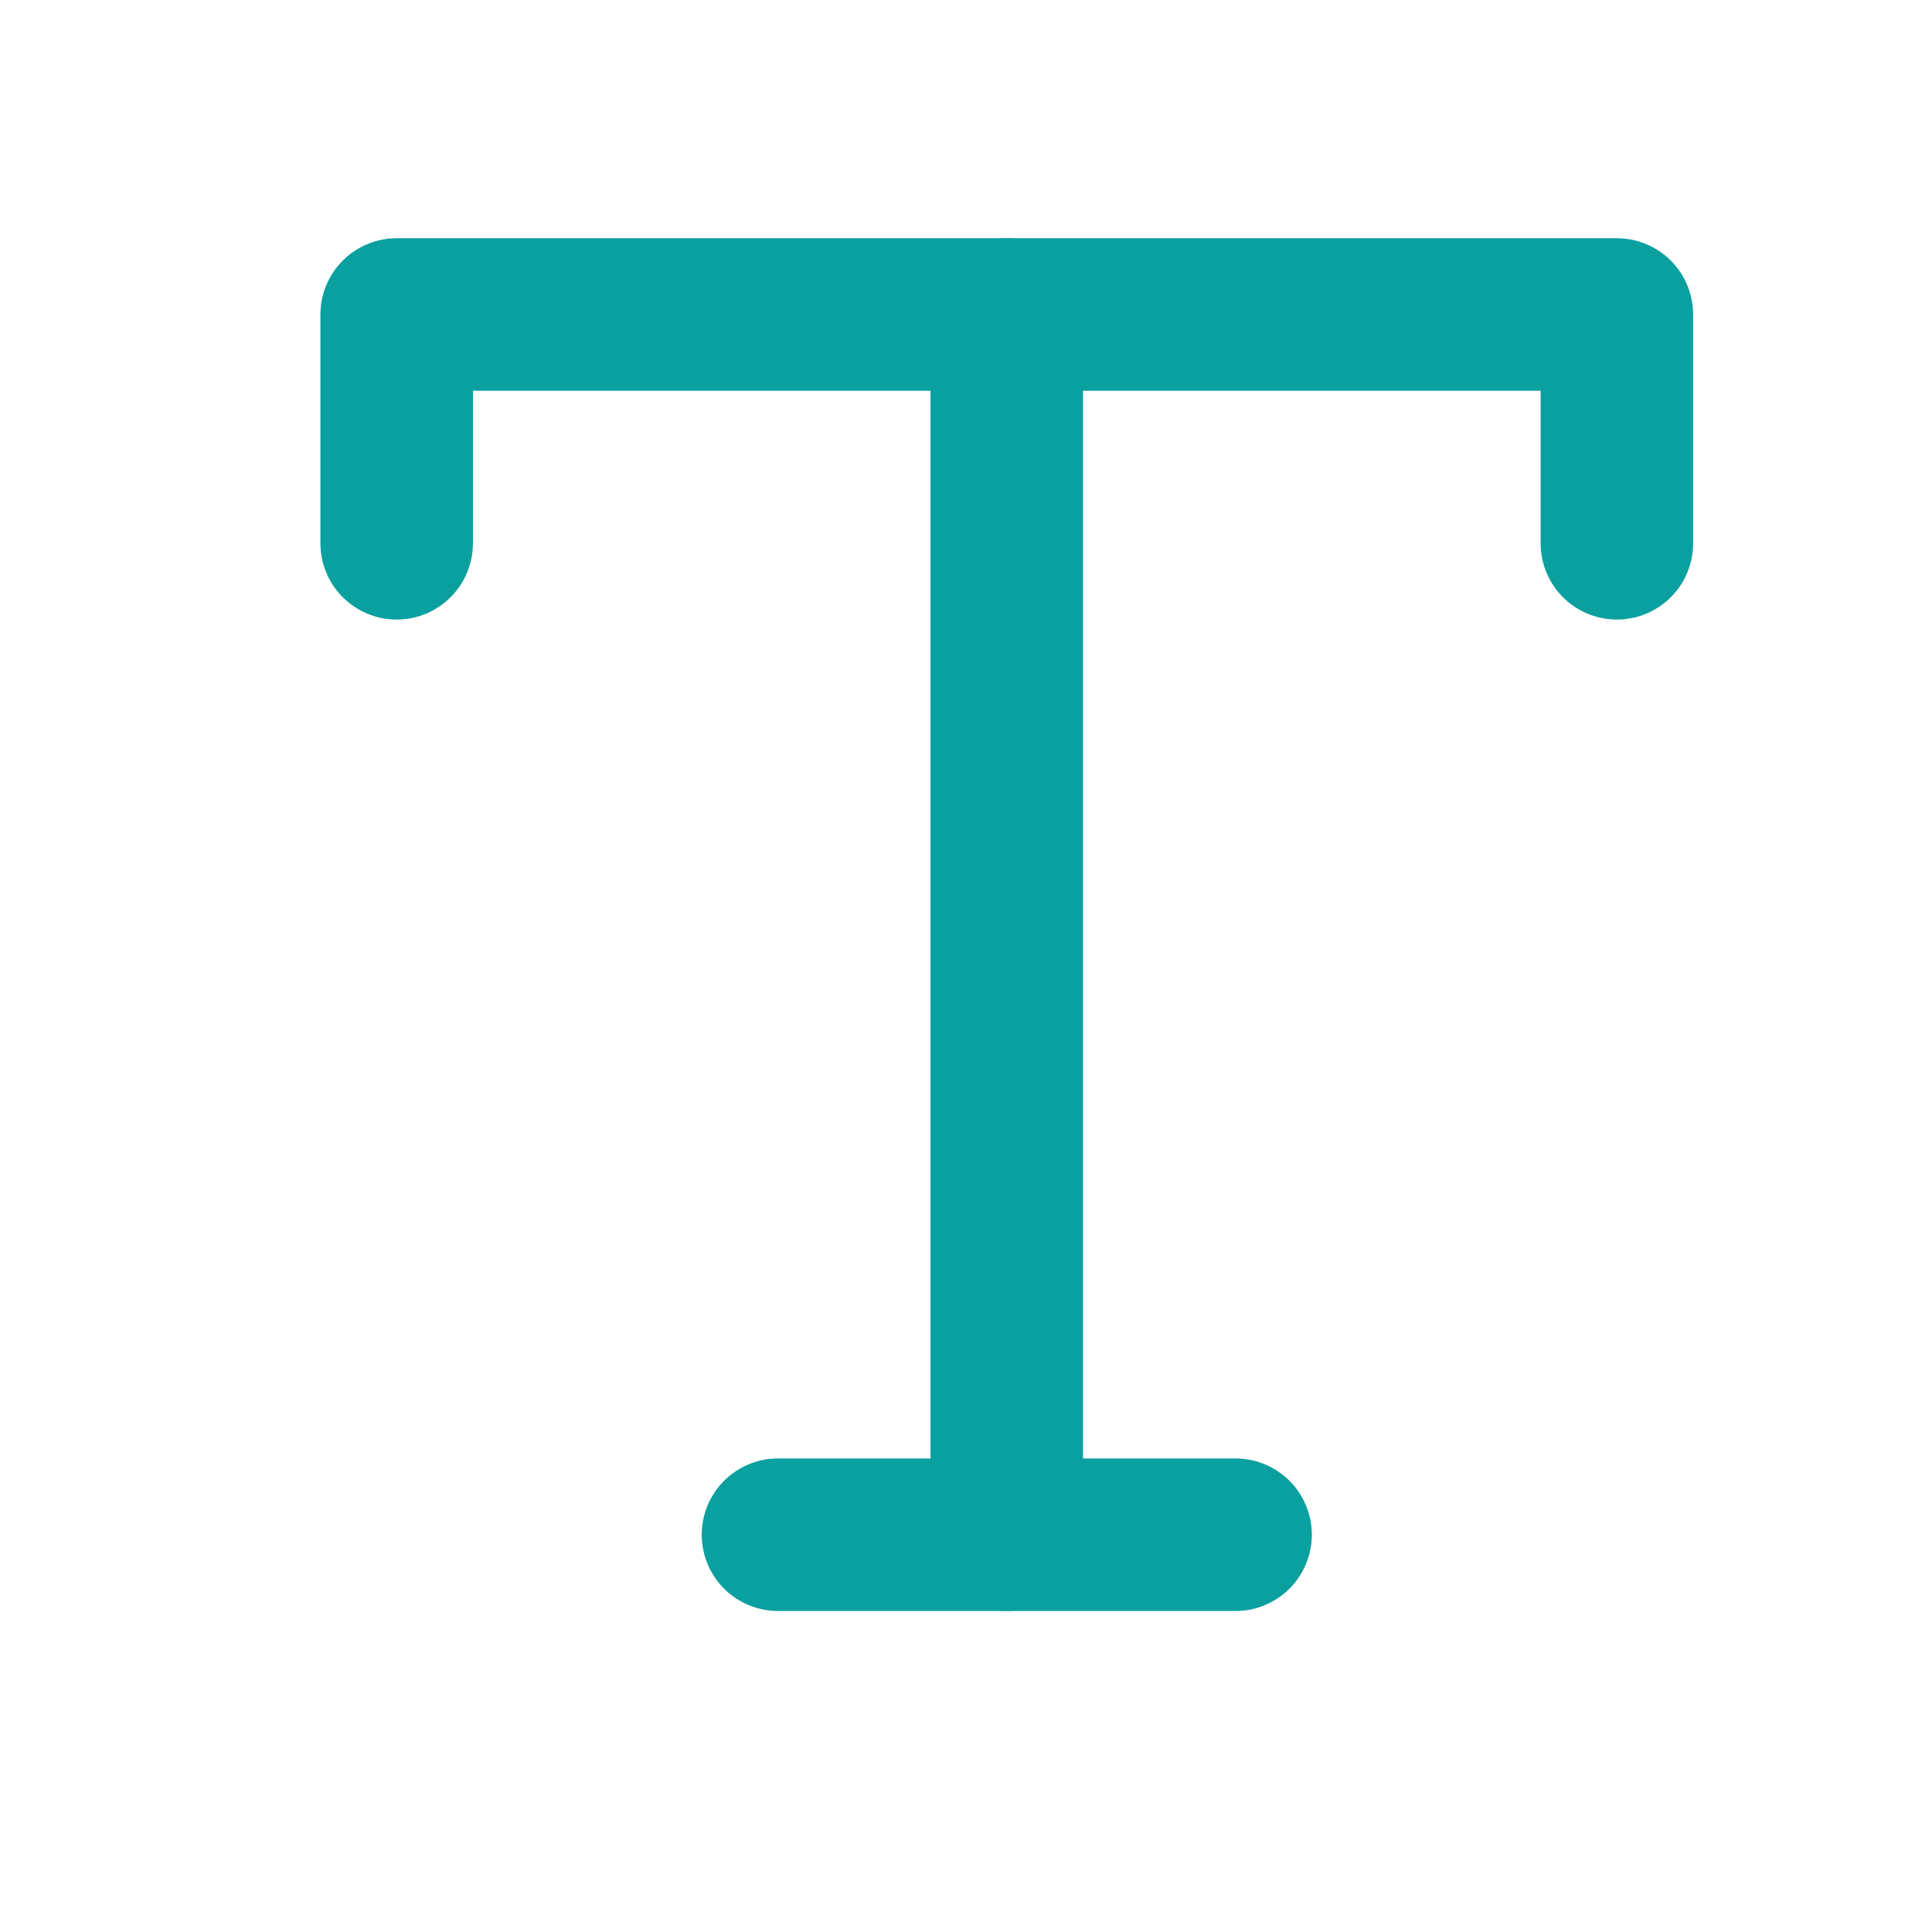
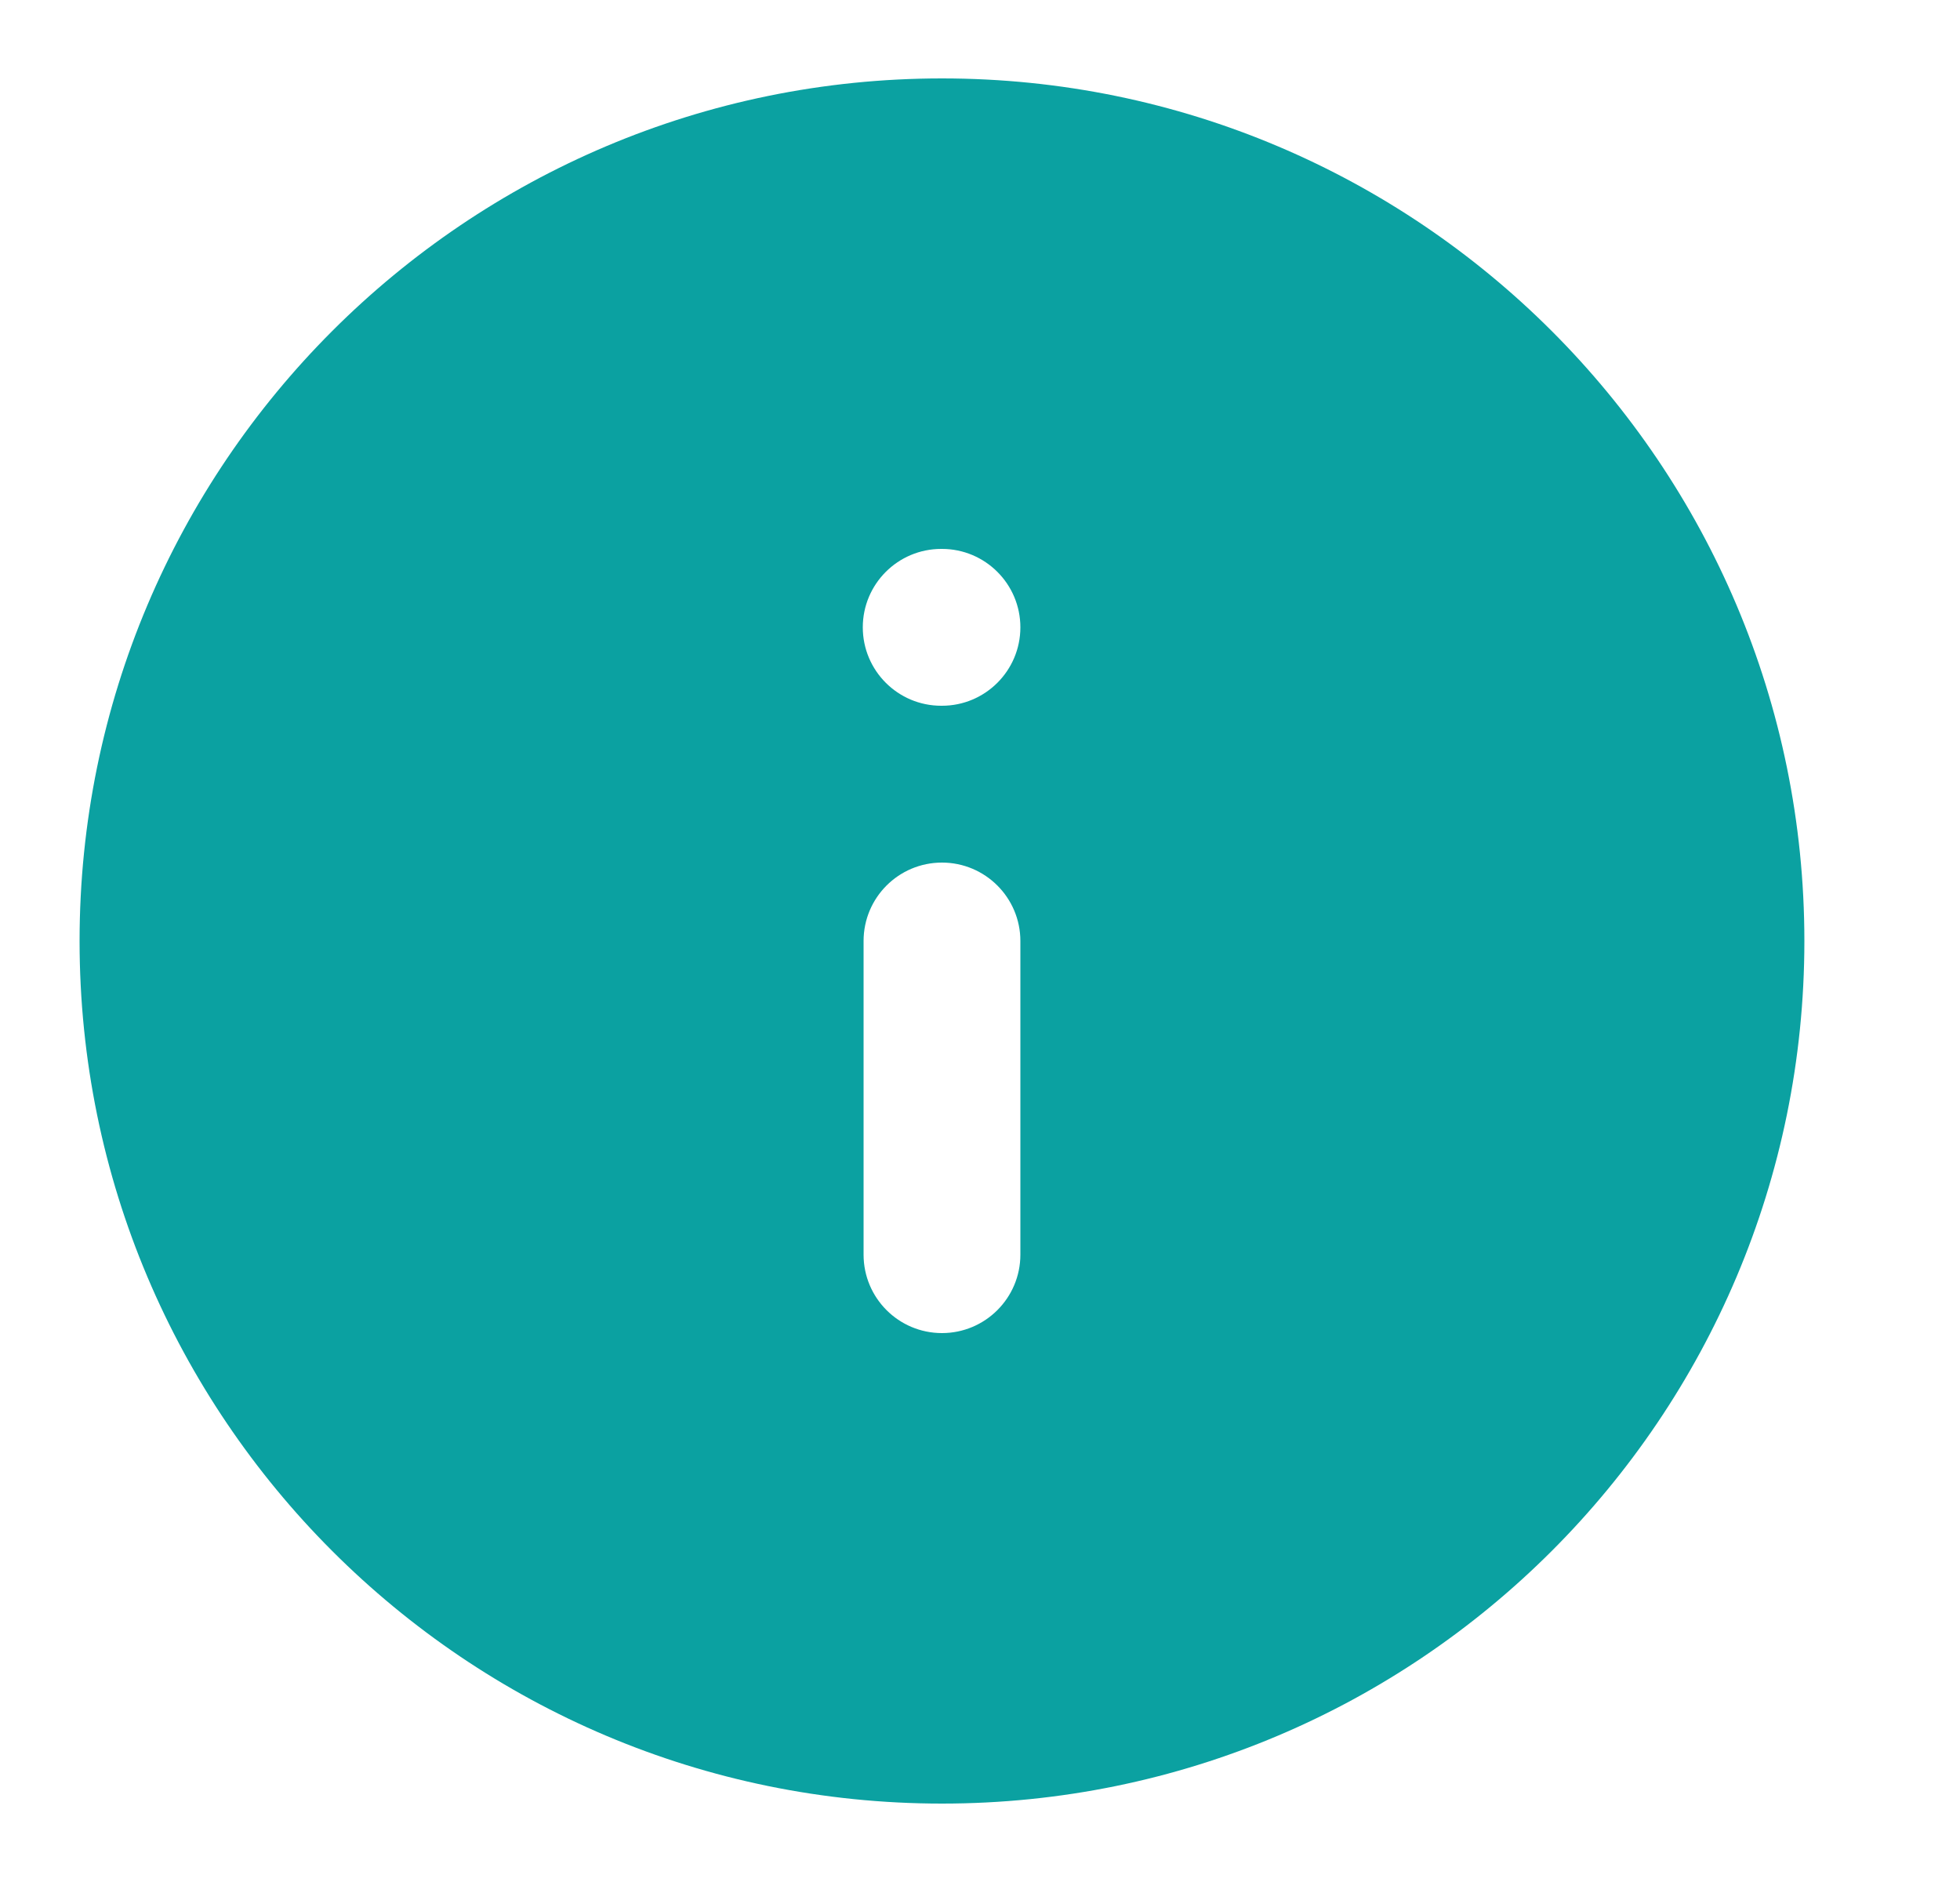
- <svg xmlns="http://www.w3.org/2000/svg" width="19" height="19" viewBox="0 0 19 19" fill="none">
-   <path d="M7.651 15.093H12.151" stroke="#0BA0A0" stroke-width="1.5" stroke-linecap="round" stroke-linejoin="round" />
-   <path d="M3.901 5.343V3.093H15.901V5.343" stroke="#0BA0A0" stroke-width="1.5" stroke-linecap="round" stroke-linejoin="round" />
-   <path d="M9.901 3.093V15.093" stroke="#0BA0A0" stroke-width="1.5" stroke-linecap="round" stroke-linejoin="round" />
+ <svg xmlns="http://www.w3.org/2000/svg" width="25" height="24" viewBox="0 0 25 24" fill="none">
+   <path d="M12.015 23C5.94 23 1.015 18.075 1.015 12C1.015 5.925 5.94 1 12.015 1C18.09 1 23.015 5.925 23.015 12C23.015 18.075 18.09 23 12.015 23ZM12.015 9C12.567 9 13.015 8.552 13.015 8C13.015 7.448 12.567 7 12.015 7L12.005 7C11.453 7 11.005 7.448 11.005 8C11.005 8.552 11.453 9 12.005 9L12.015 9ZM12.015 17C12.567 17 13.015 16.552 13.015 16L13.015 12C13.015 11.448 12.567 11 12.015 11C11.462 11 11.015 11.448 11.015 12L11.015 16C11.015 16.552 11.462 17 12.015 17Z" fill="#0BA1A1" />
</svg>
